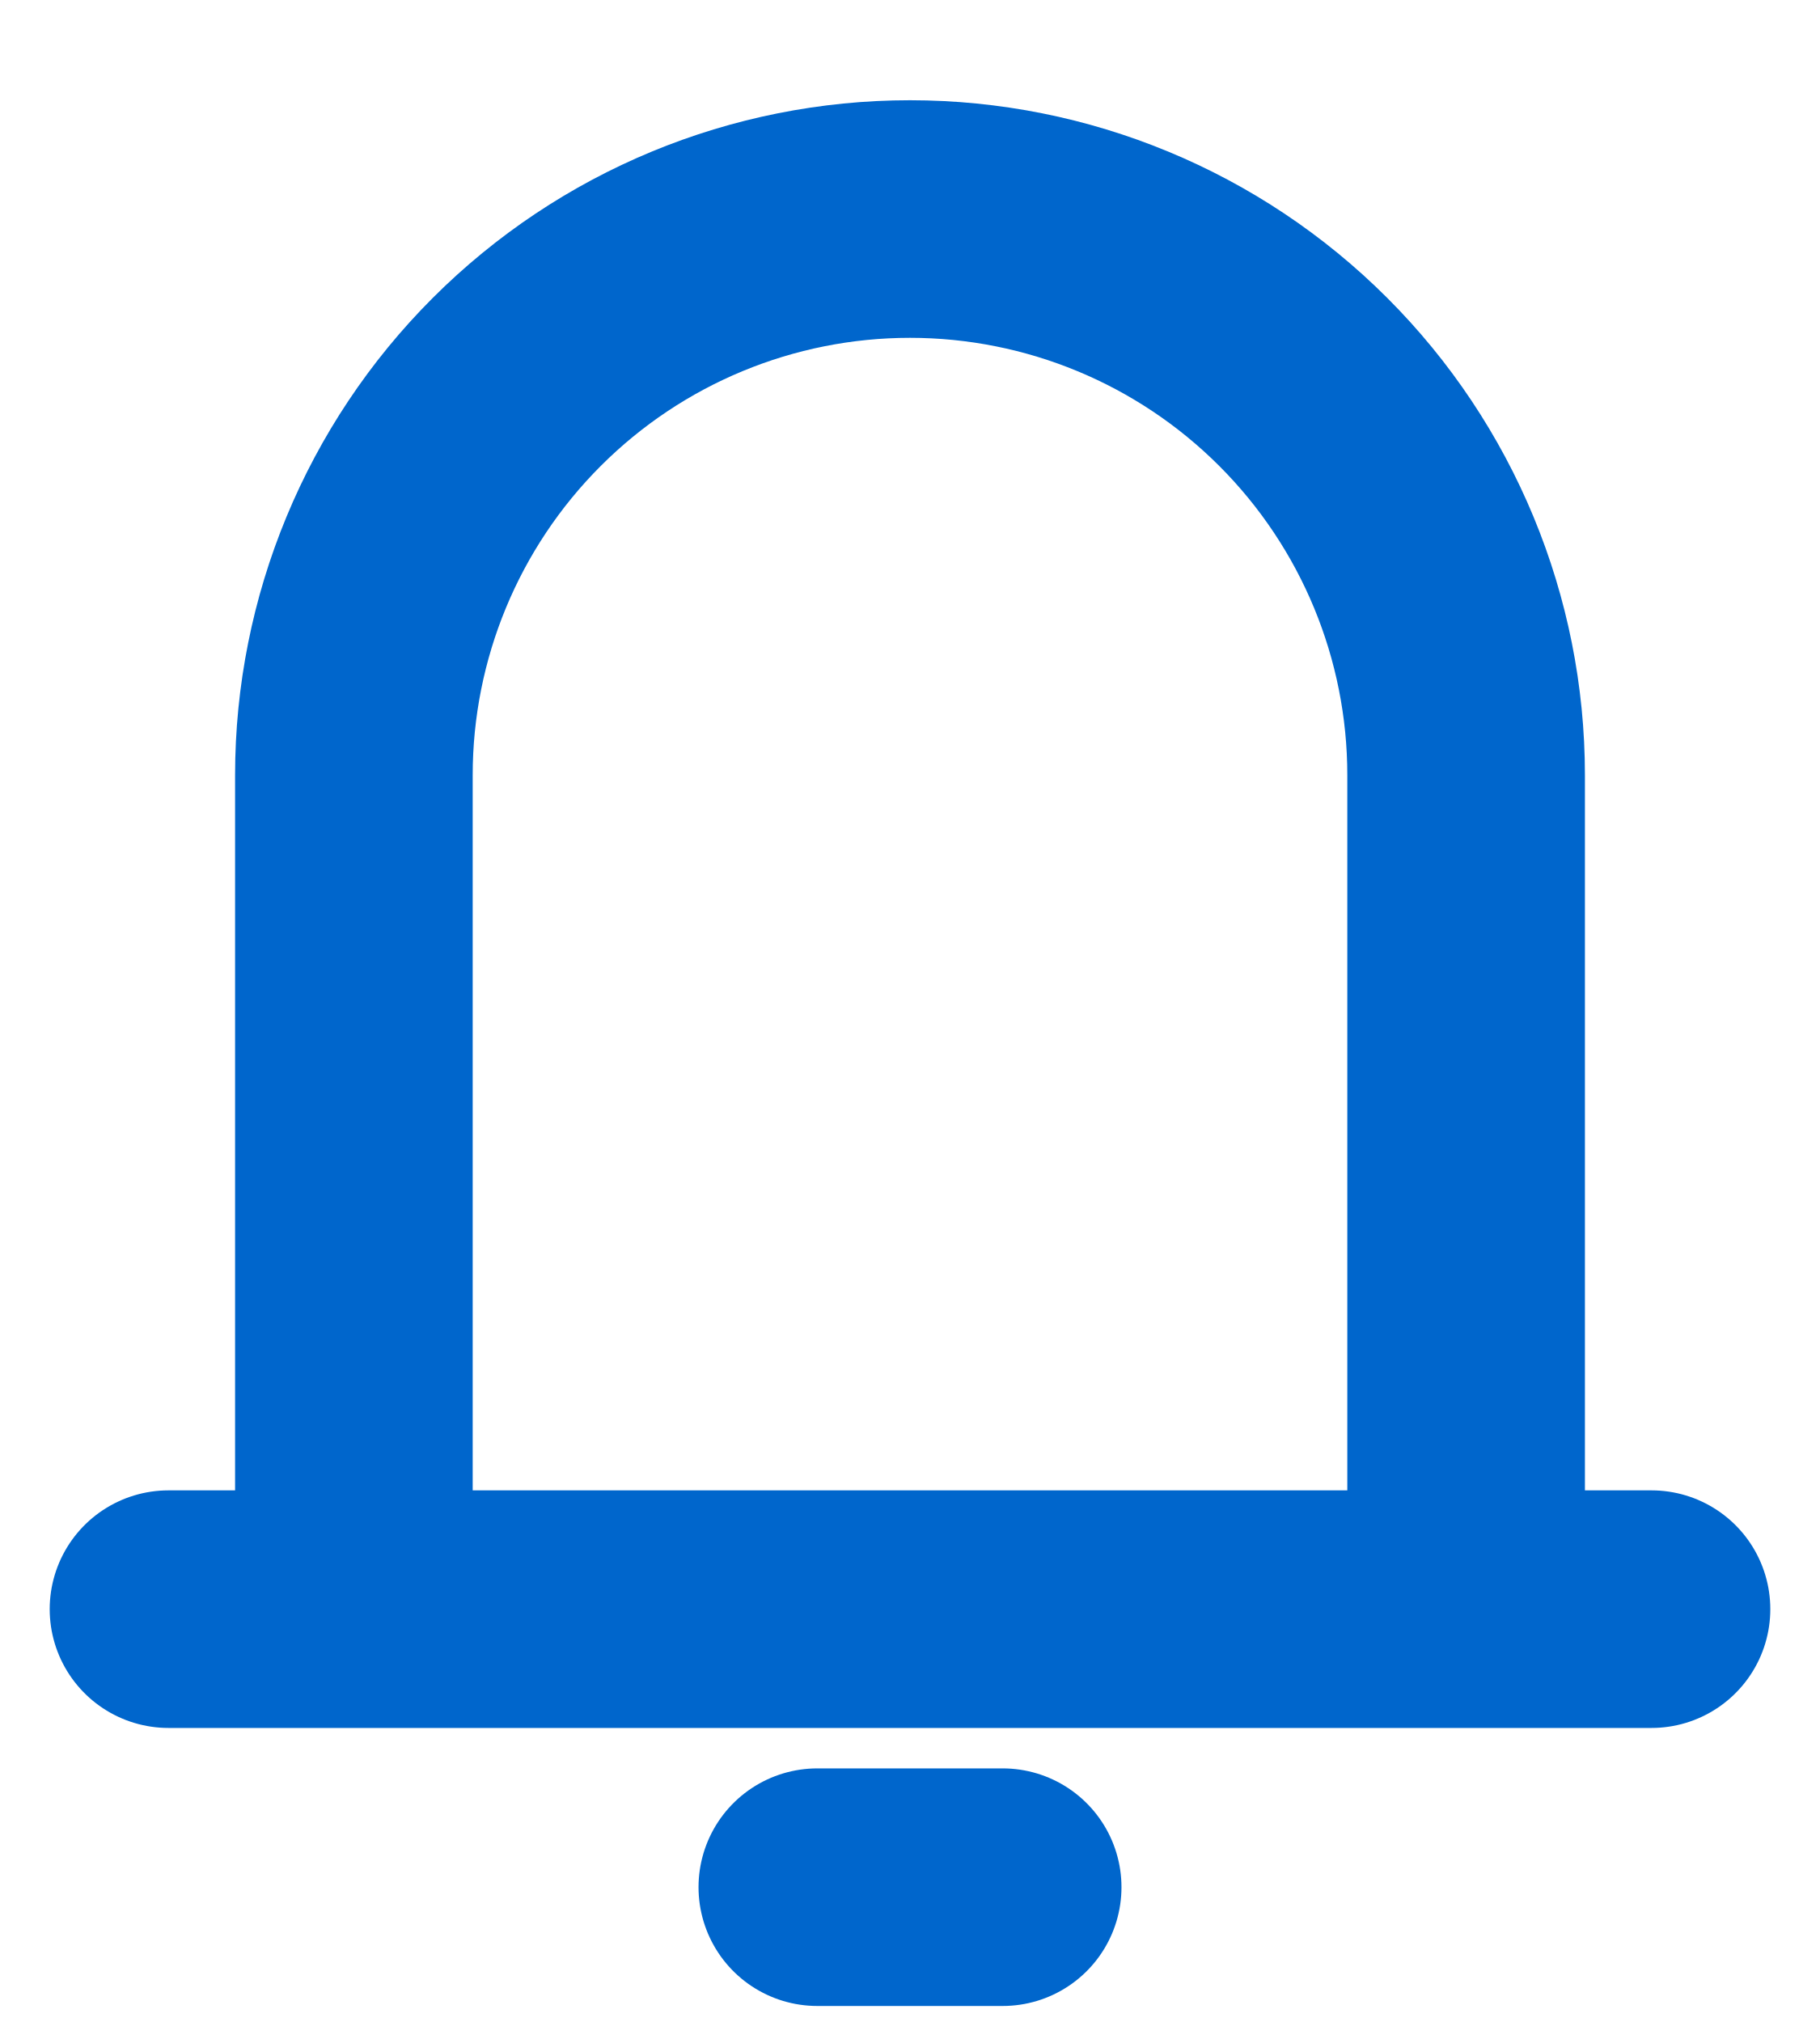
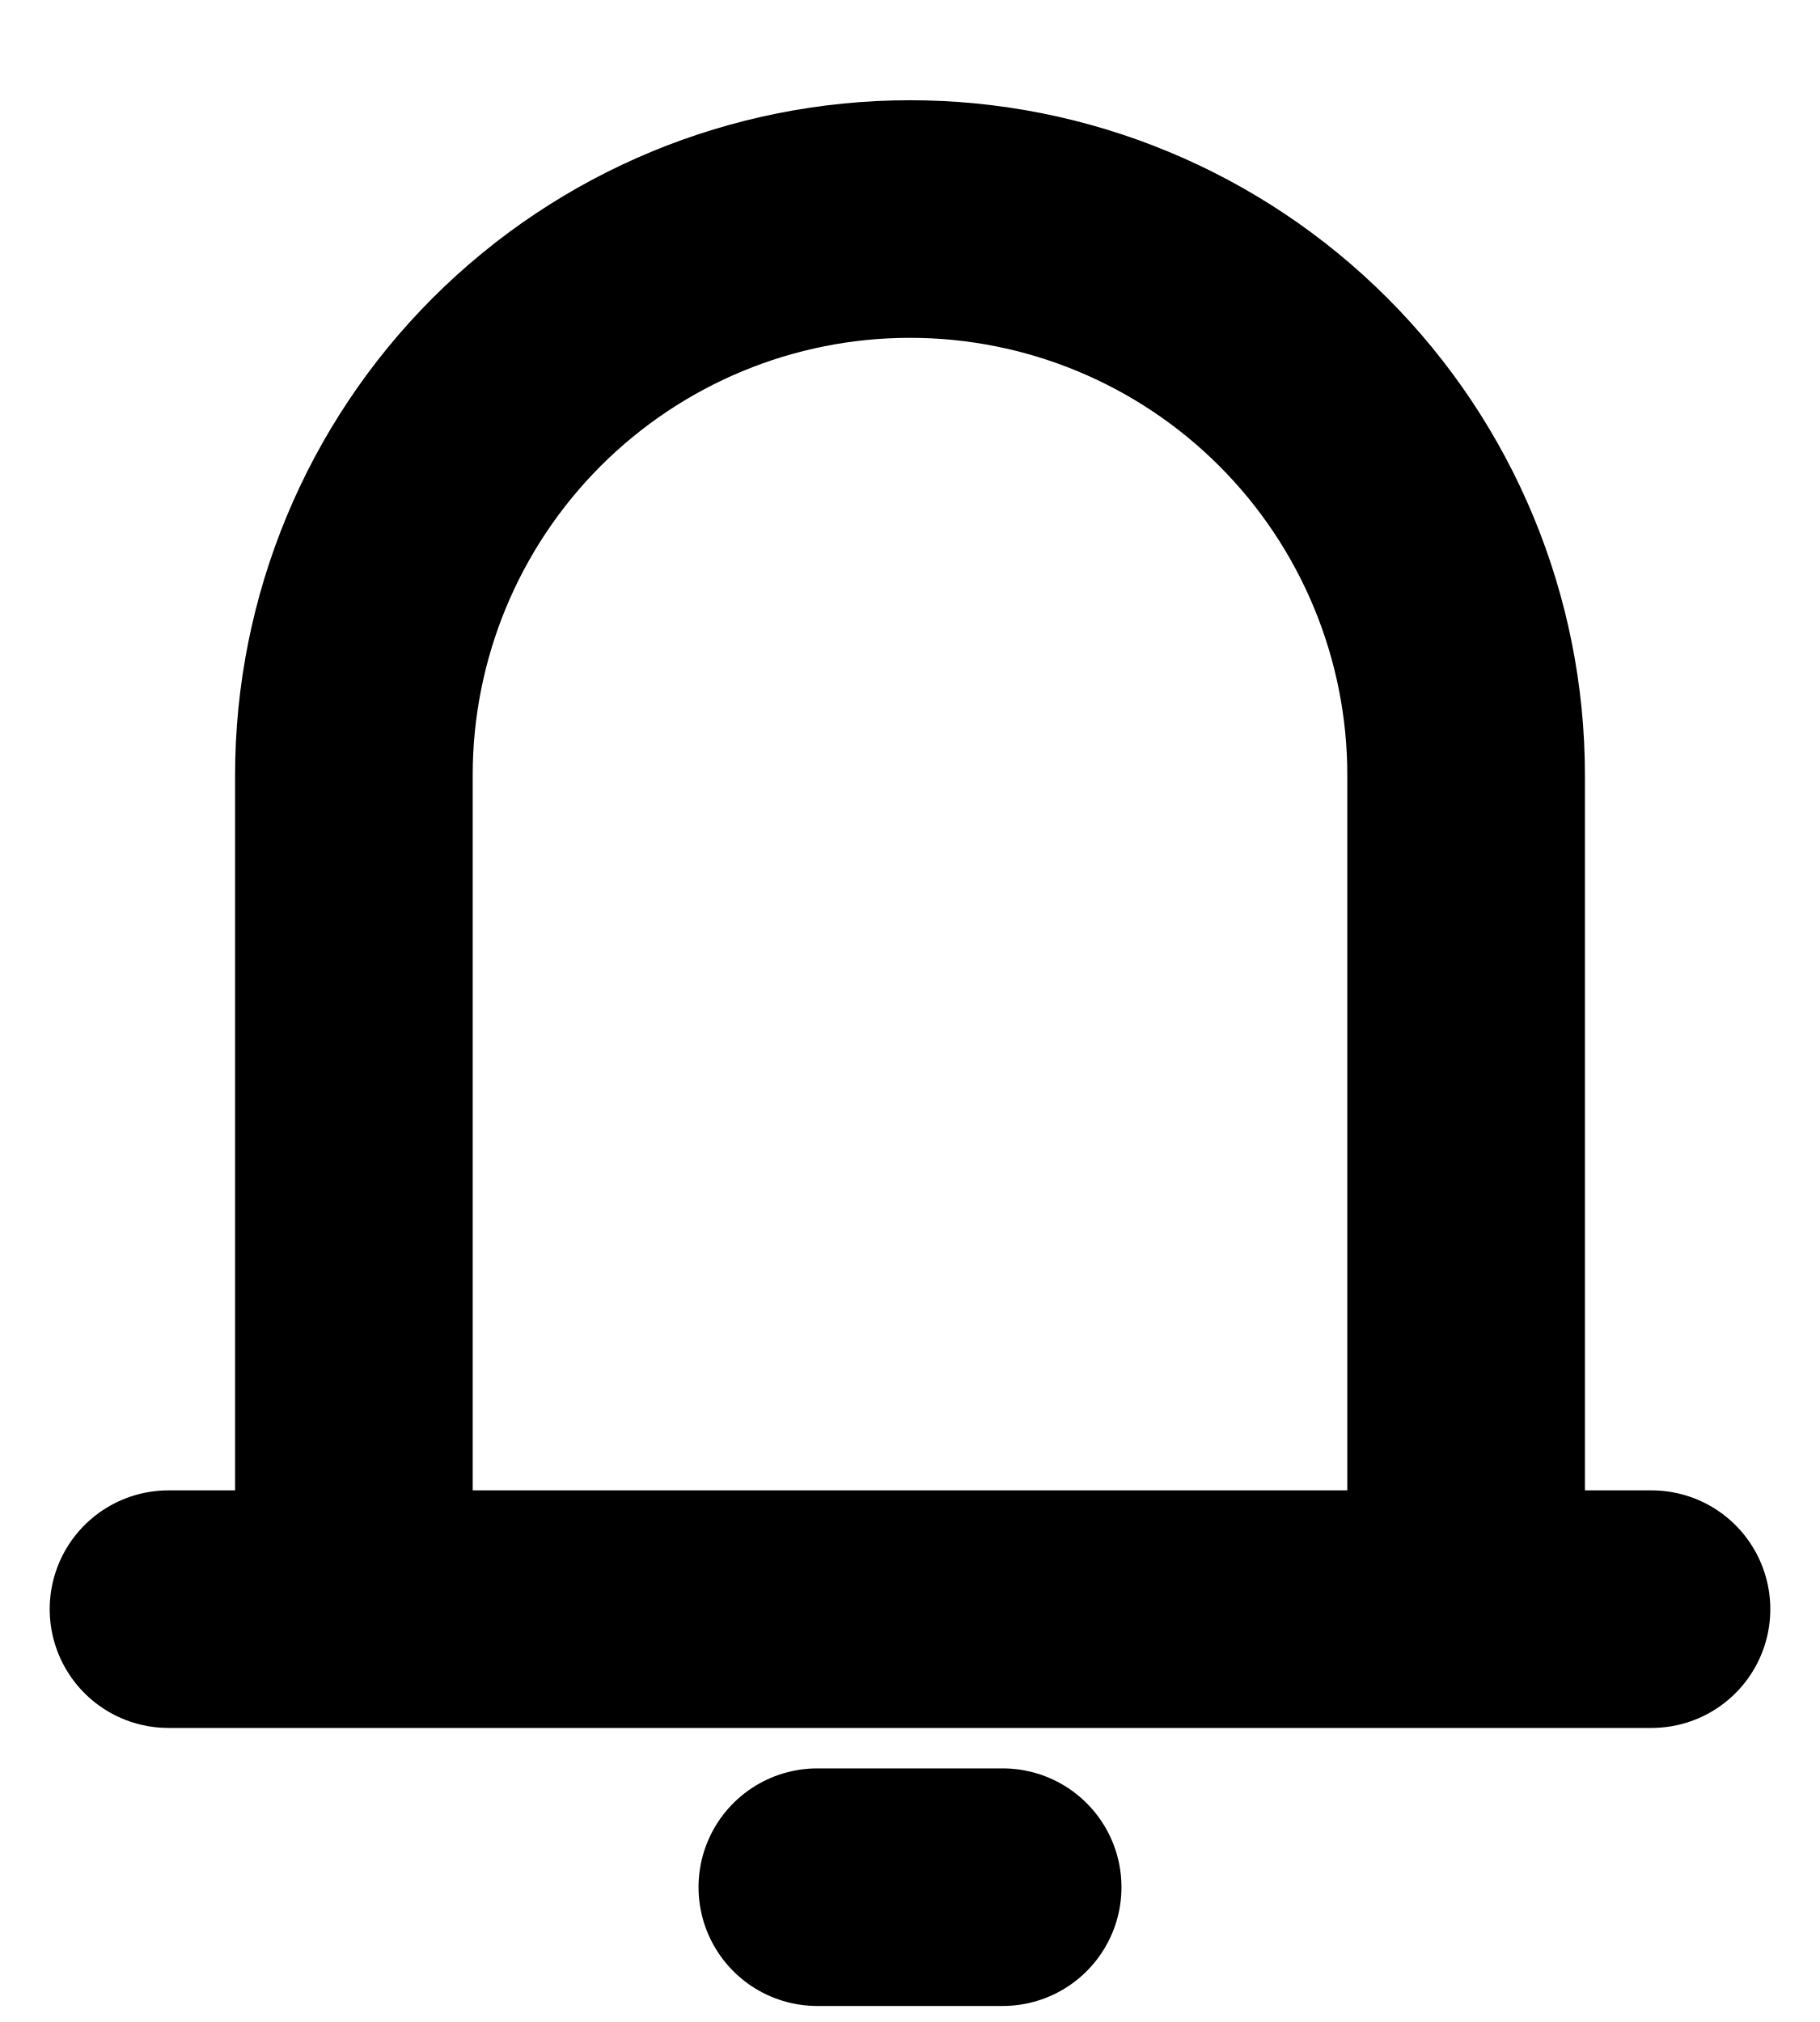
<svg xmlns="http://www.w3.org/2000/svg" width="36" height="40" viewBox="0 0 36 40" fill="none">
-   <path d="M7 31.833V15.333C7 12.416 8.159 9.618 10.222 7.555C12.285 5.492 15.082 4.333 18 4.333C20.917 4.333 23.715 5.492 25.778 7.555C27.841 9.618 29 12.416 29 15.333V31.833M7 31.833H29M7 31.833H3.333M29 31.833H32.667M16.167 37.333H19.833" stroke="#0066CC" stroke-width="4.7" stroke-linecap="round" stroke-linejoin="round" />
+   <path d="M7 31.833V15.333C7 12.416 8.159 9.618 10.222 7.555C12.285 5.492 15.082 4.333 18 4.333C20.917 4.333 23.715 5.492 25.778 7.555C27.841 9.618 29 12.416 29 15.333V31.833M7 31.833H29M7 31.833H3.333M29 31.833H32.667M16.167 37.333H19.833" stroke="#000" stroke-width="4.7" stroke-linecap="round" stroke-linejoin="round" />
</svg>
